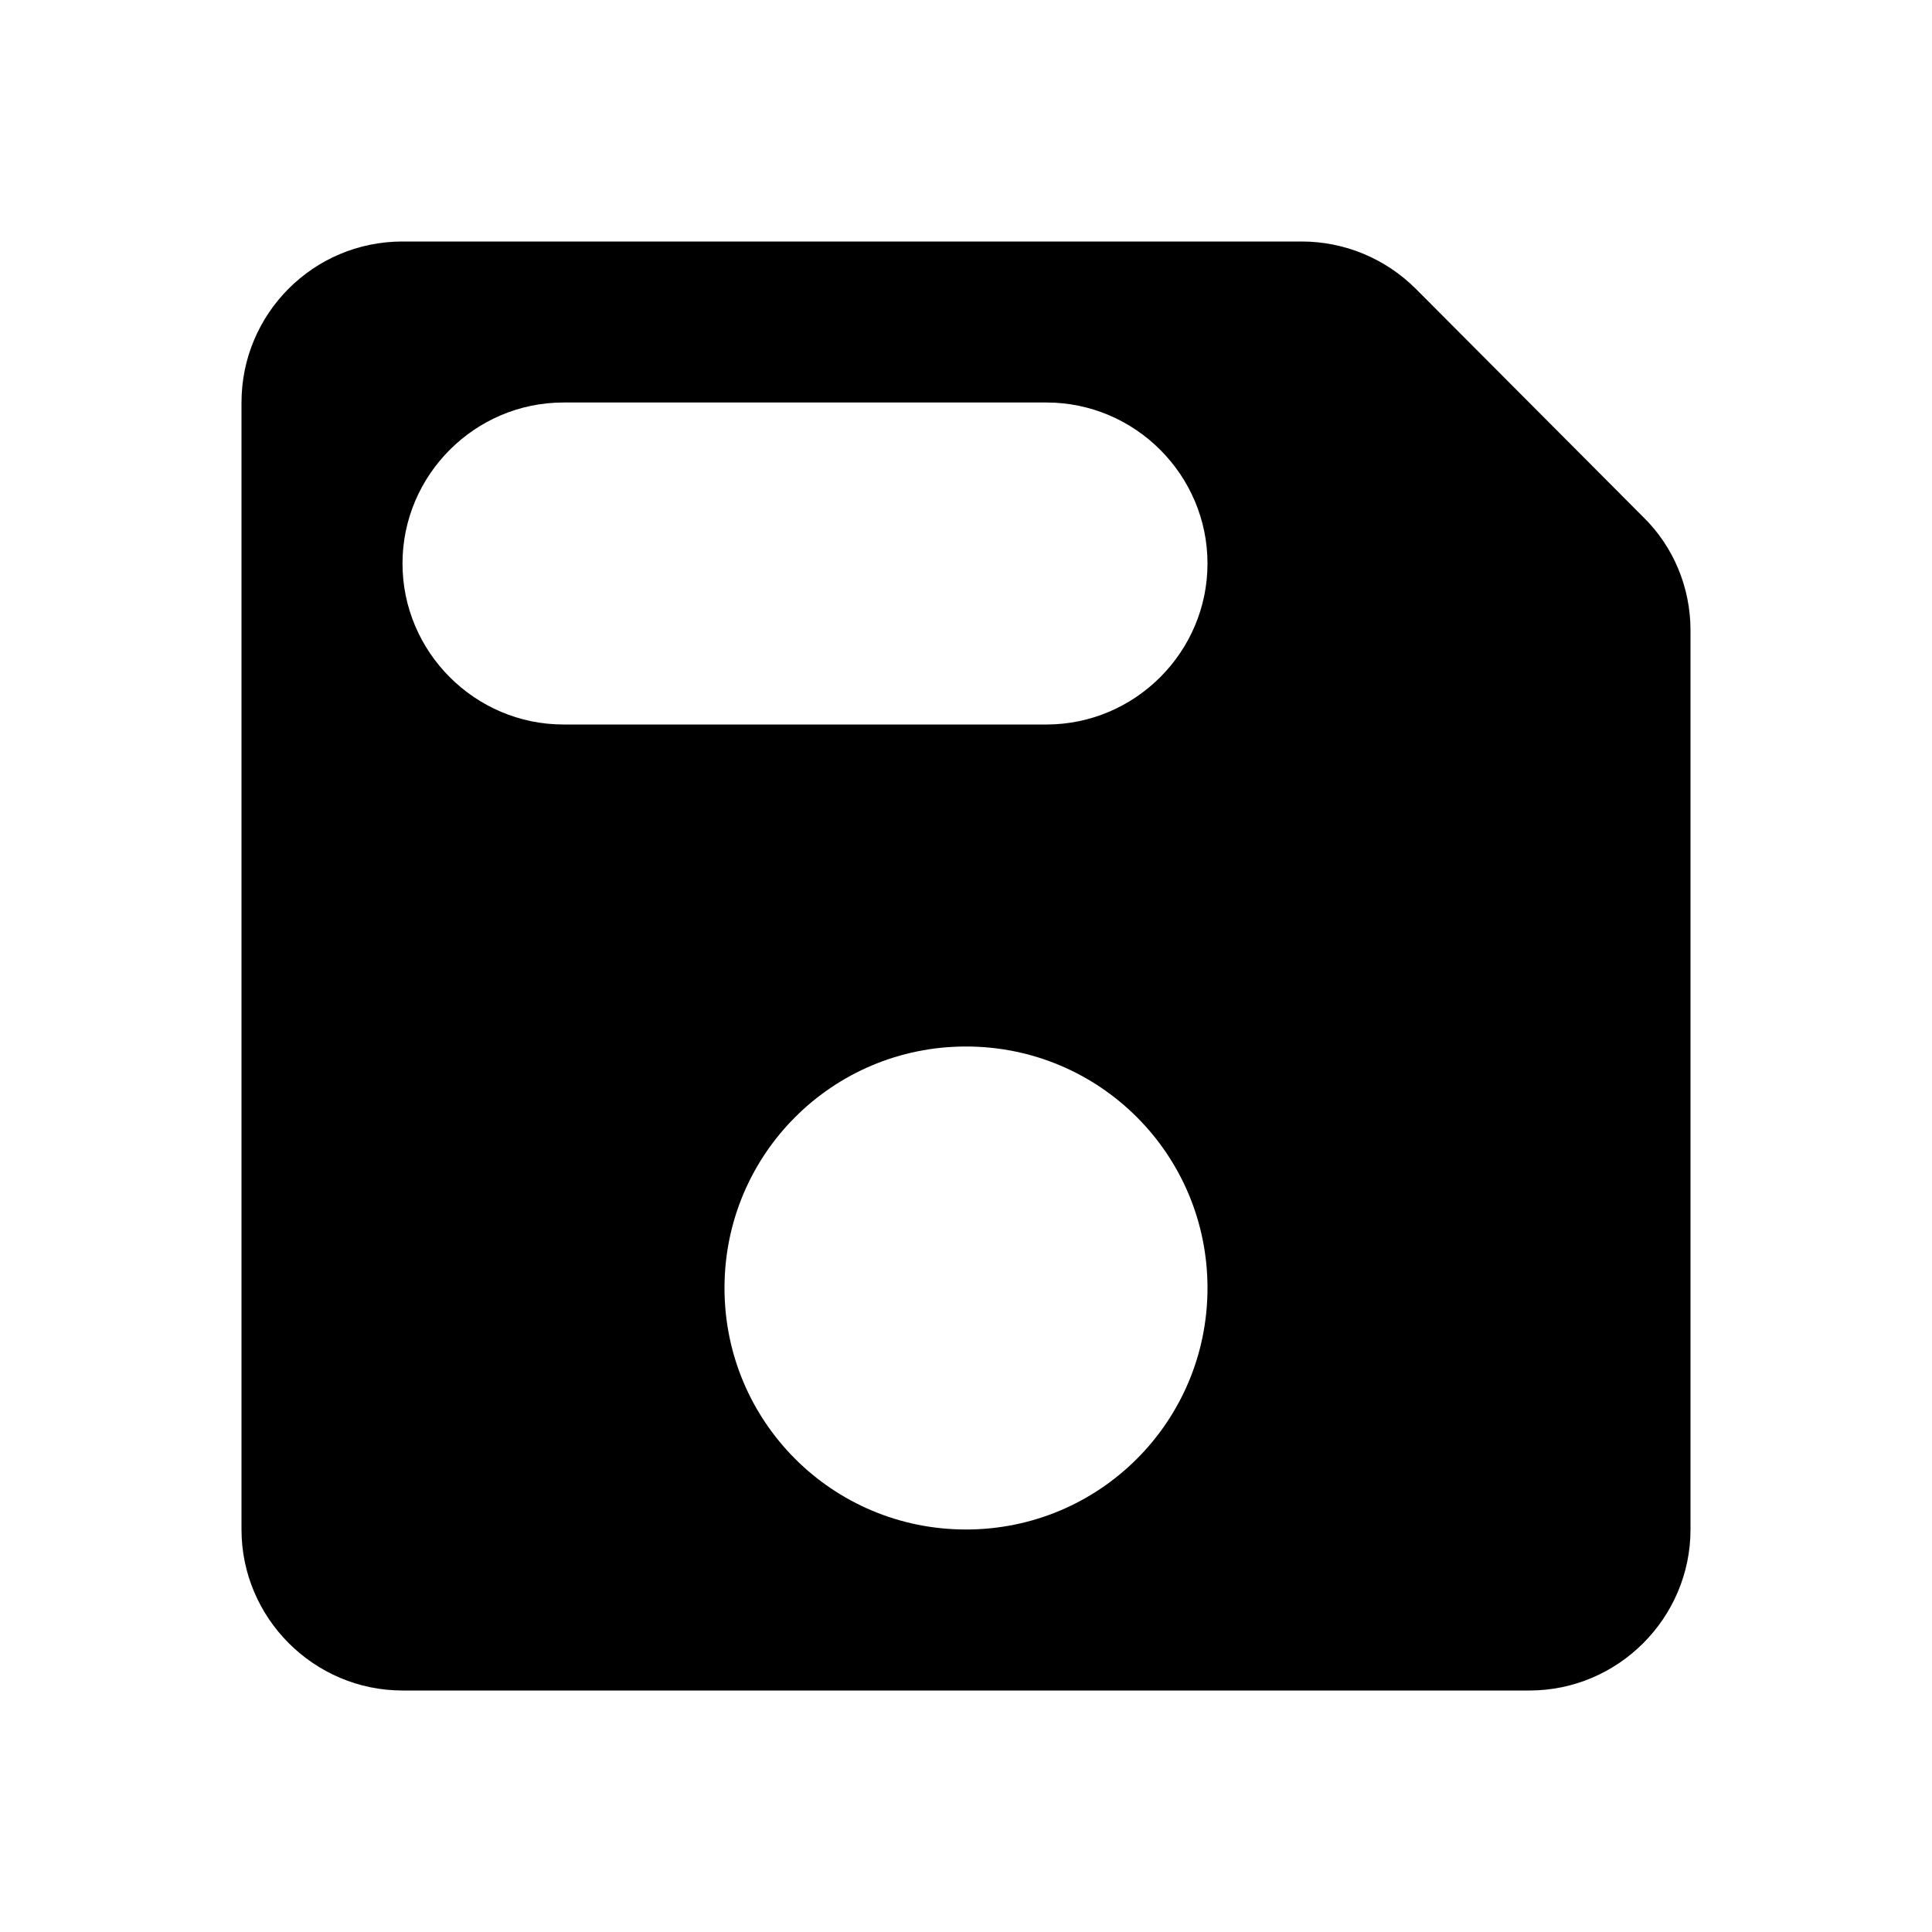
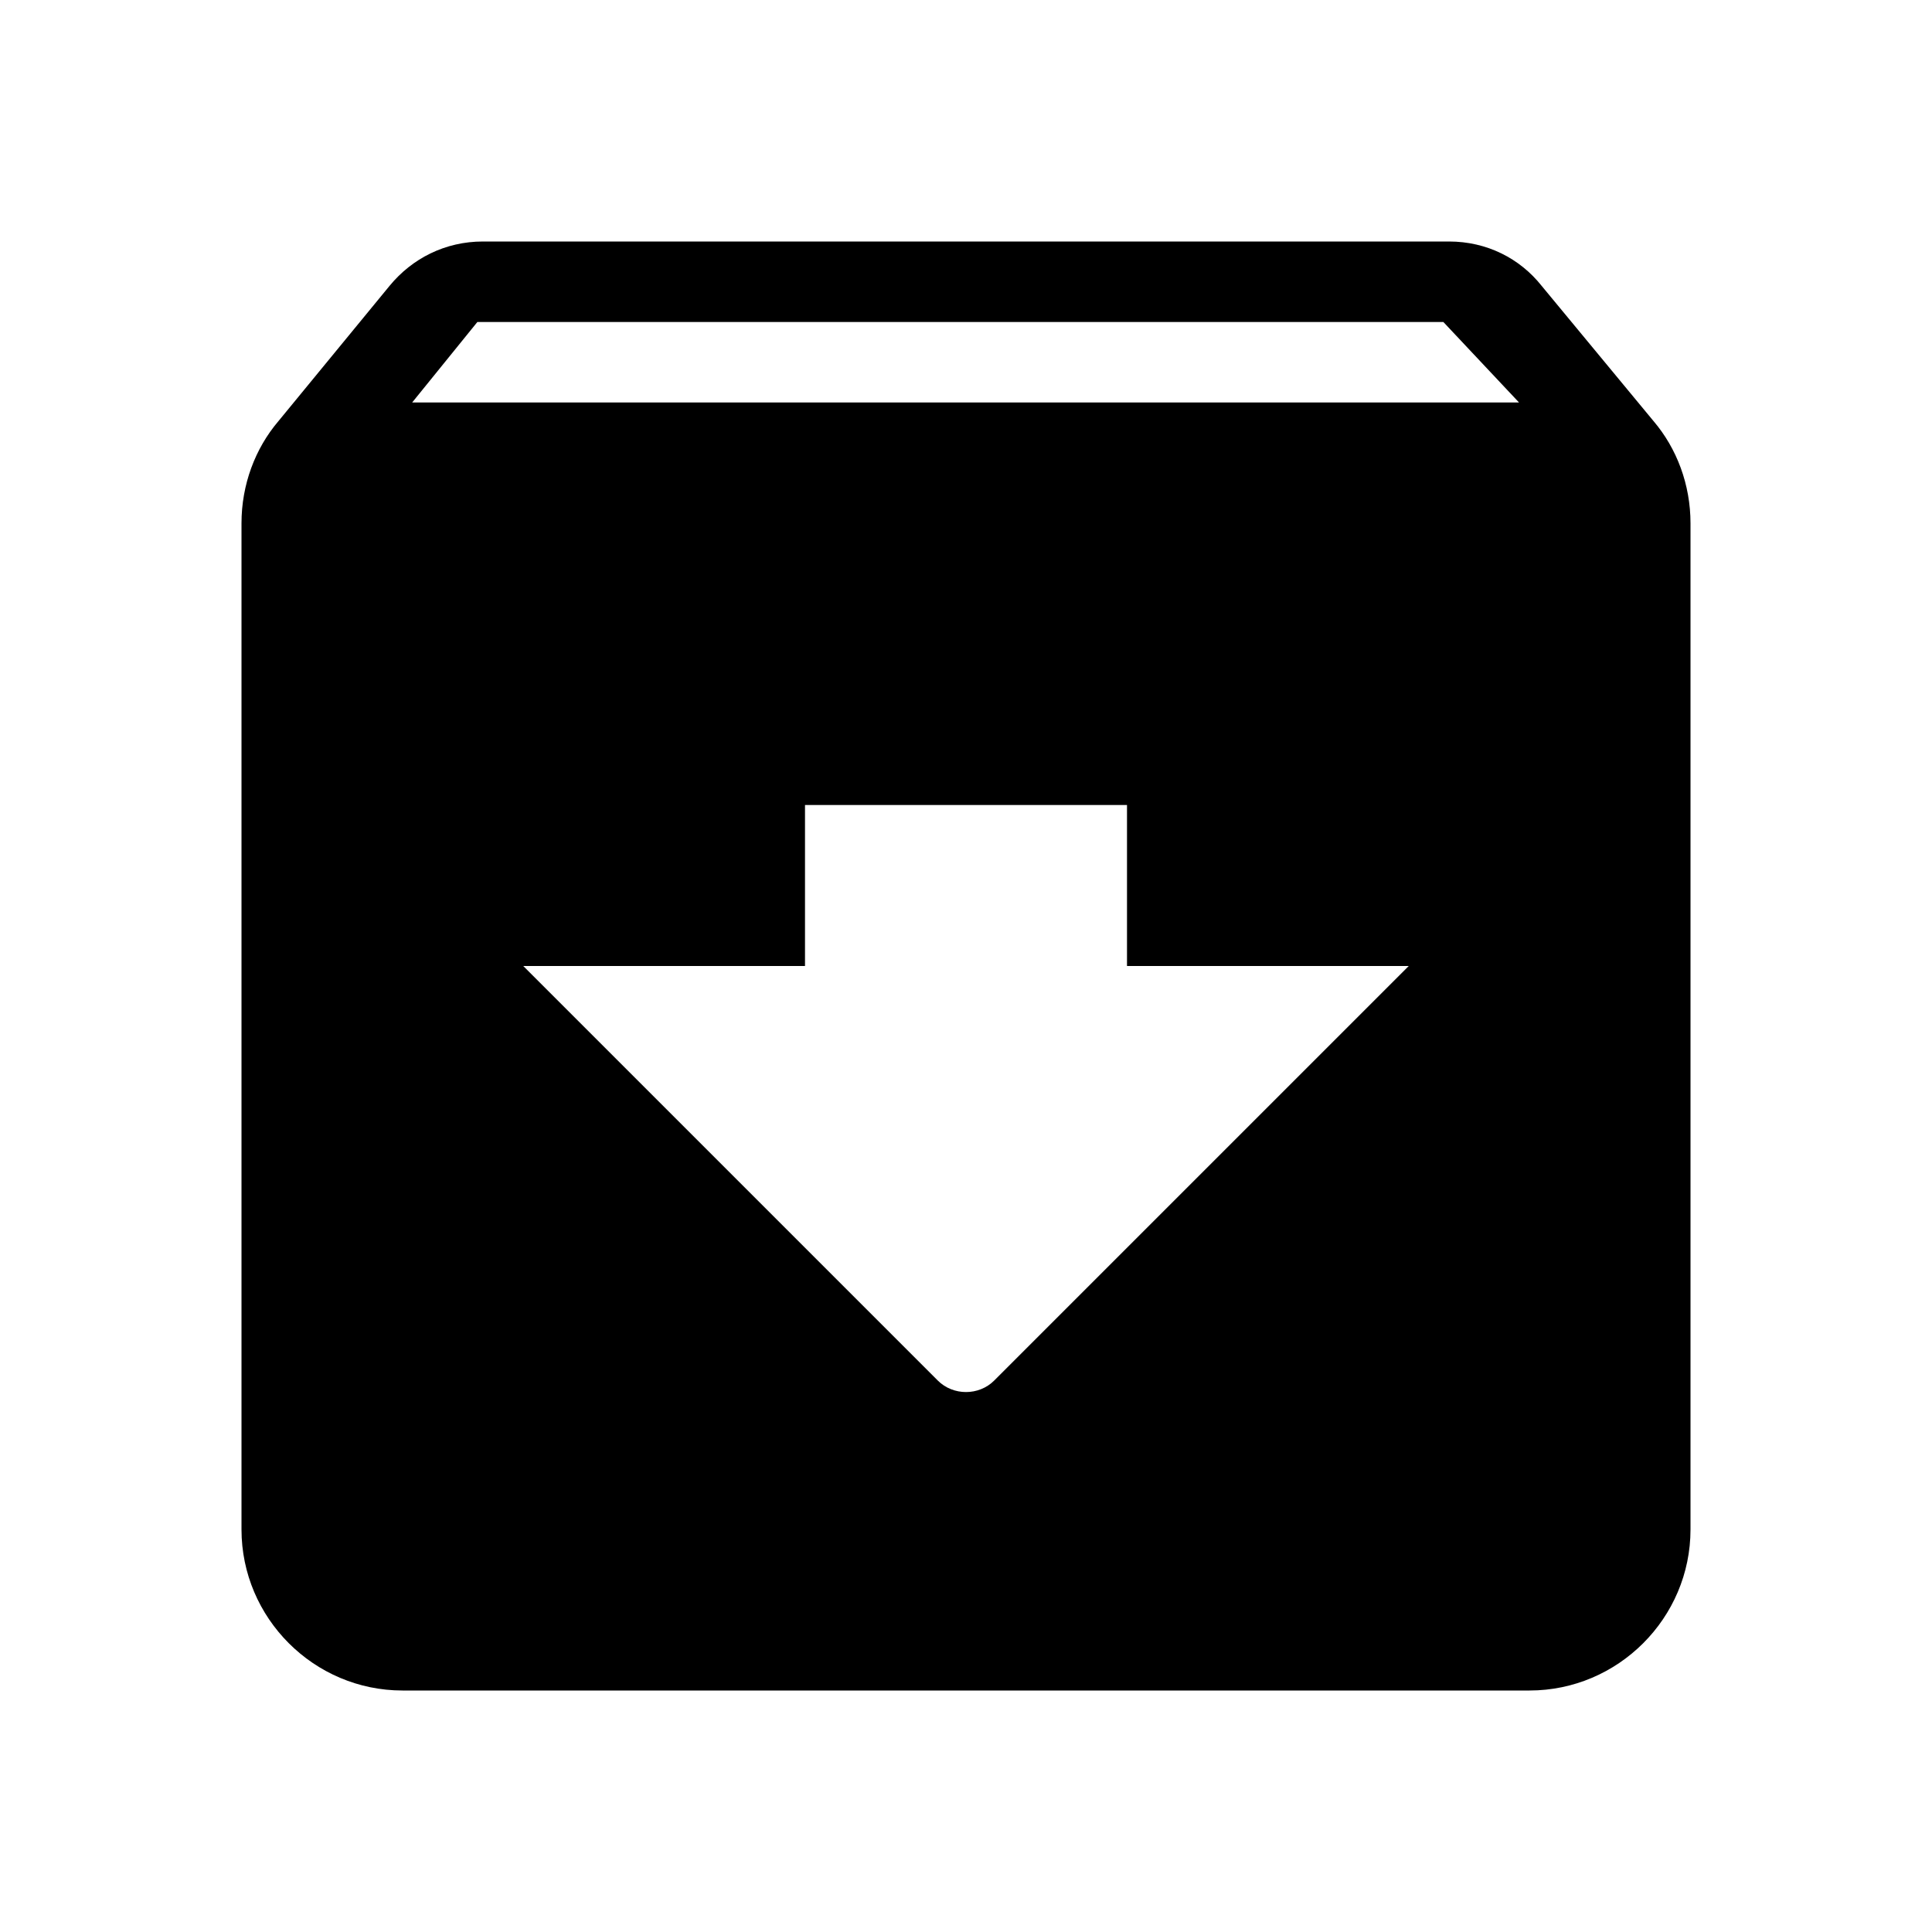
<svg xmlns="http://www.w3.org/2000/svg" width="24" height="24" viewBox="0 0 24 24">
  <path fill="none" d="M0 0h24v24H0V0z" />
-   <path d="M17.59 3.59c-.38-.38-.89-.59-1.42-.59H5c-1.11 0-2 .9-2 2v14c0 1.1.9 2 2 2h14c1.1 0 2-.9 2-2V7.83c0-.53-.21-1.04-.59-1.41l-2.82-2.83zM12 19c-1.66 0-3-1.34-3-3s1.34-3 3-3 3 1.34 3 3-1.34 3-3 3zm1-10H7c-1.1 0-2-.9-2-2s.9-2 2-2h6c1.1 0 2 .9 2 2s-.9 2-2 2z" />
+   <path d="M20.54 5.23l-1.39-1.68C18.88 3.21 18.47 3 18 3H6c-.47 0-.88.21-1.16.55L3.46 5.23C3.17 5.57 3 6.02 3 6.5V19c0 1.1.9 2 2 2h14c1.1 0 2-.9 2-2V6.5c0-.48-.17-.93-.46-1.27zm-8.89 11.92L6.5 12H10v-2h4v2h3.5l-5.15 5.15c-.19.19-.51.19-.7 0zM5.12 5l.81-1h12l.94 1H5.12z" />
</svg>
